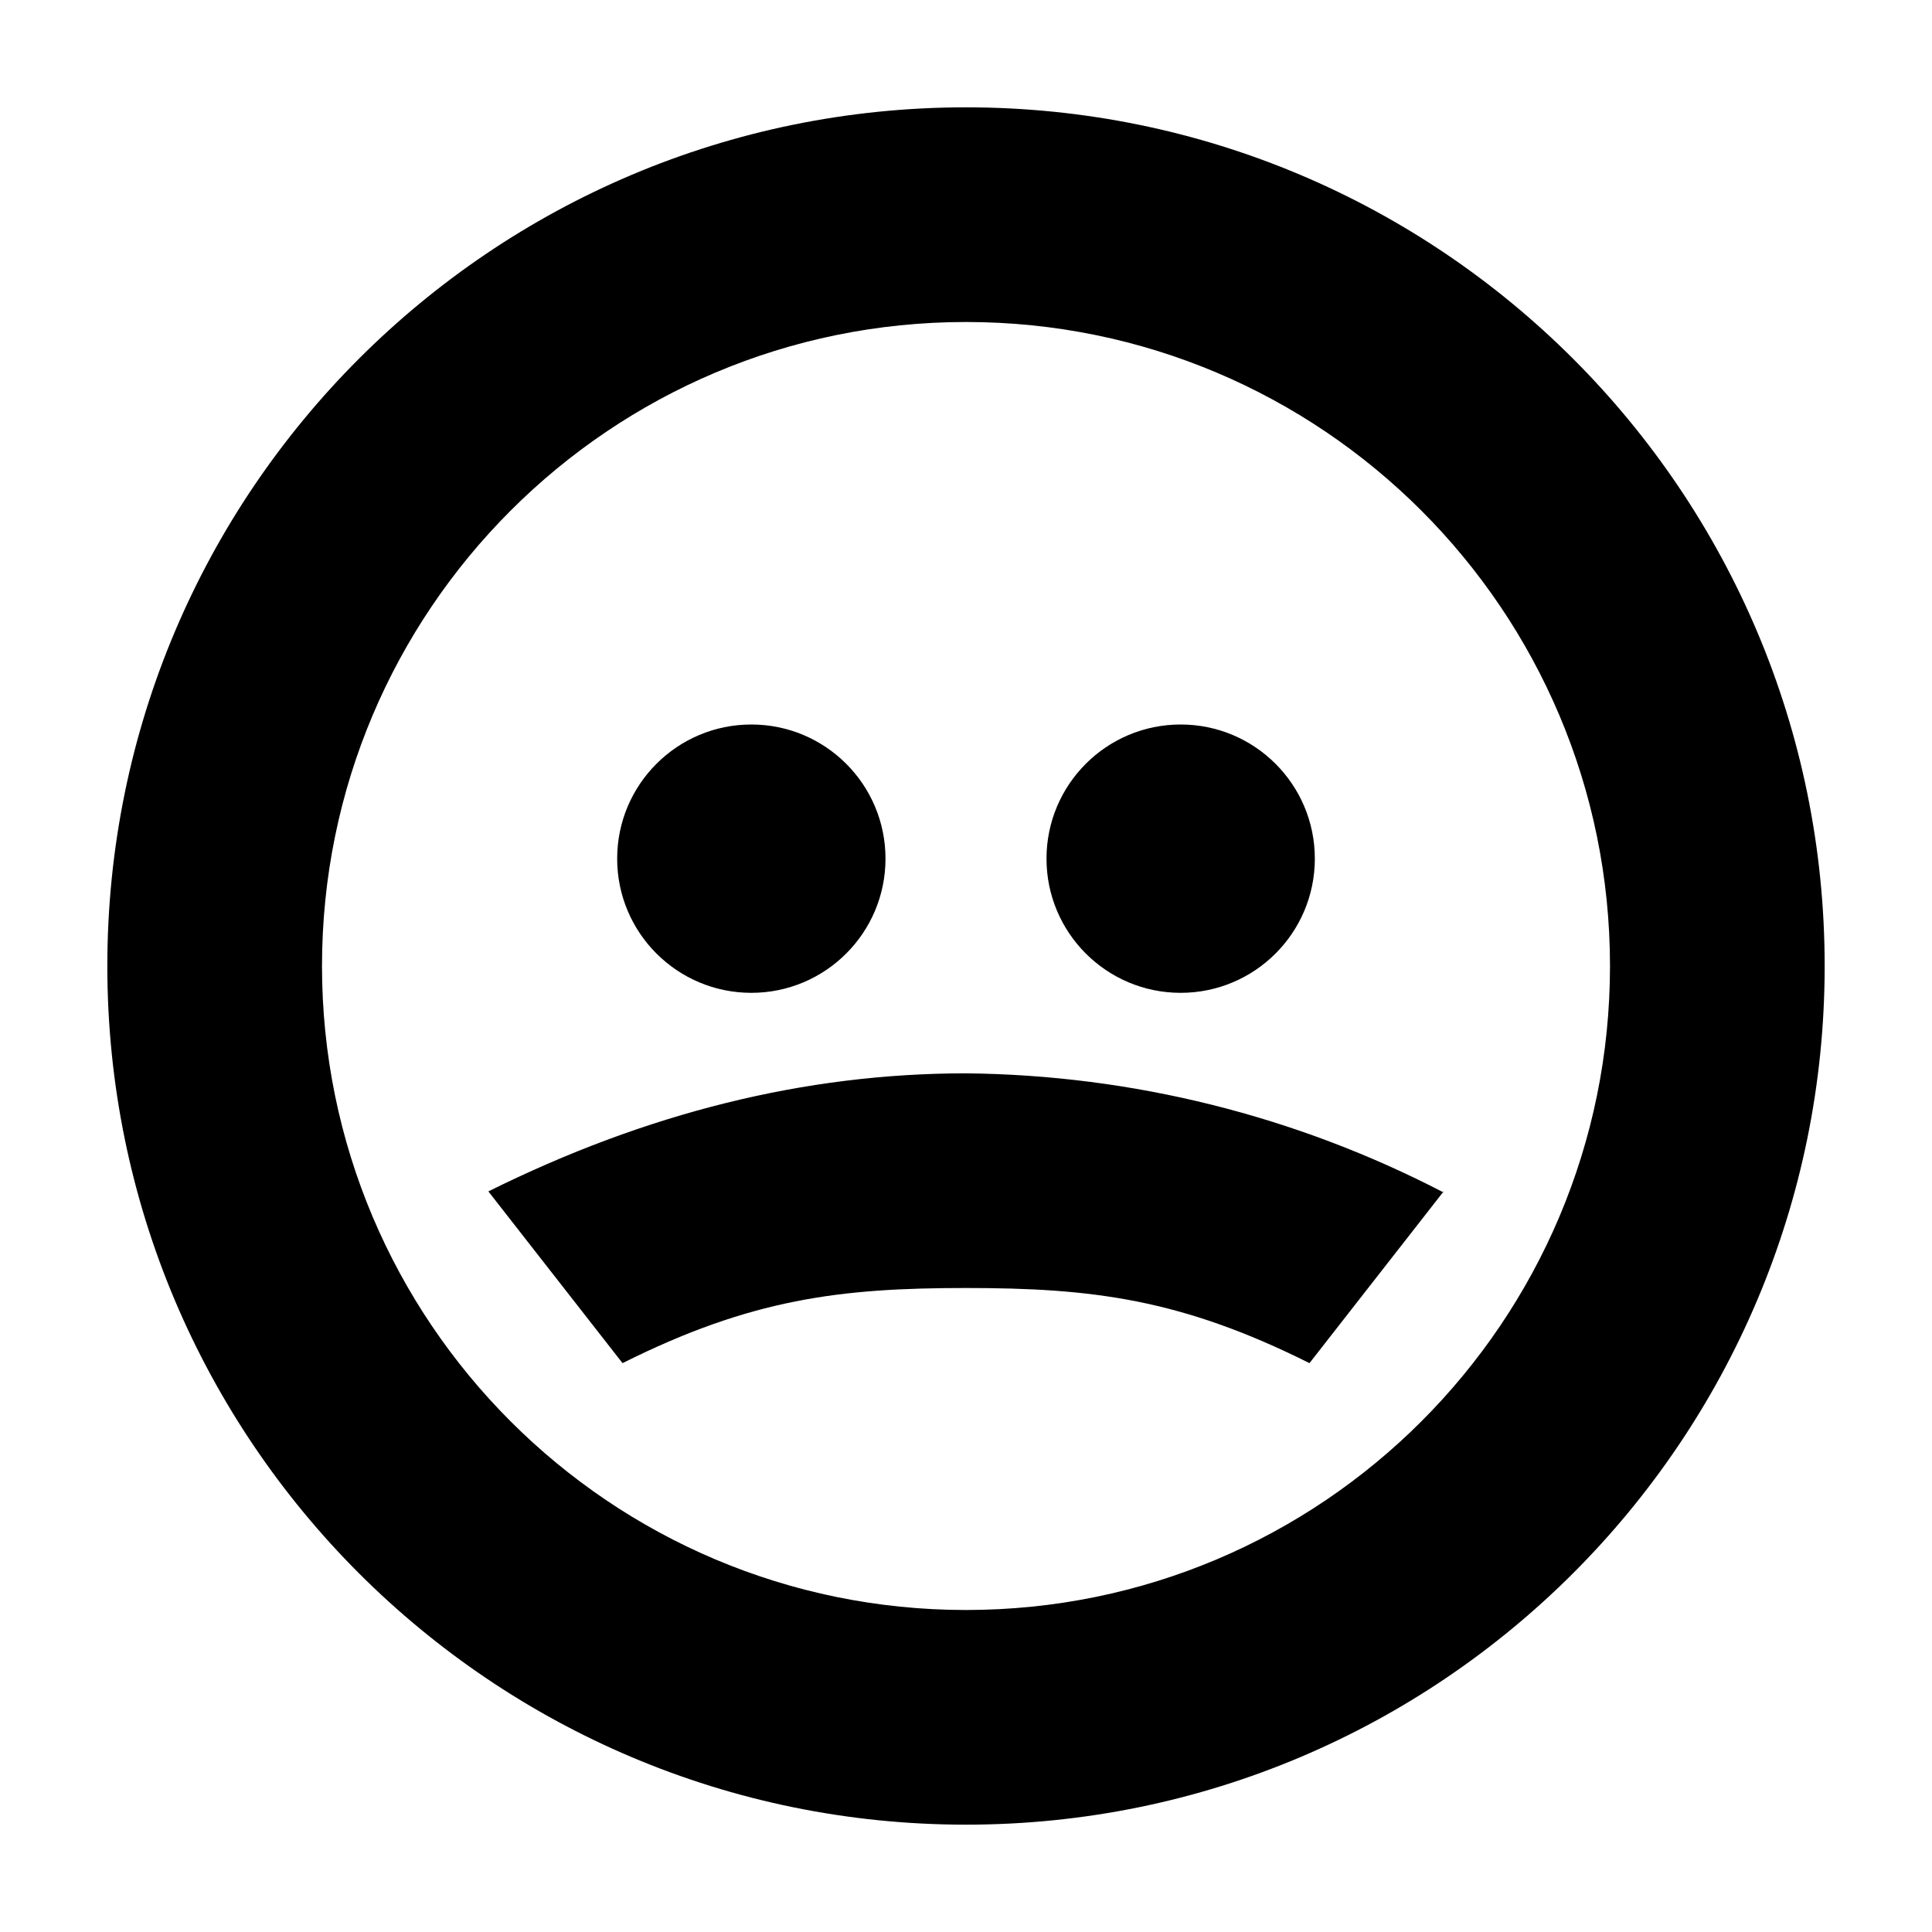
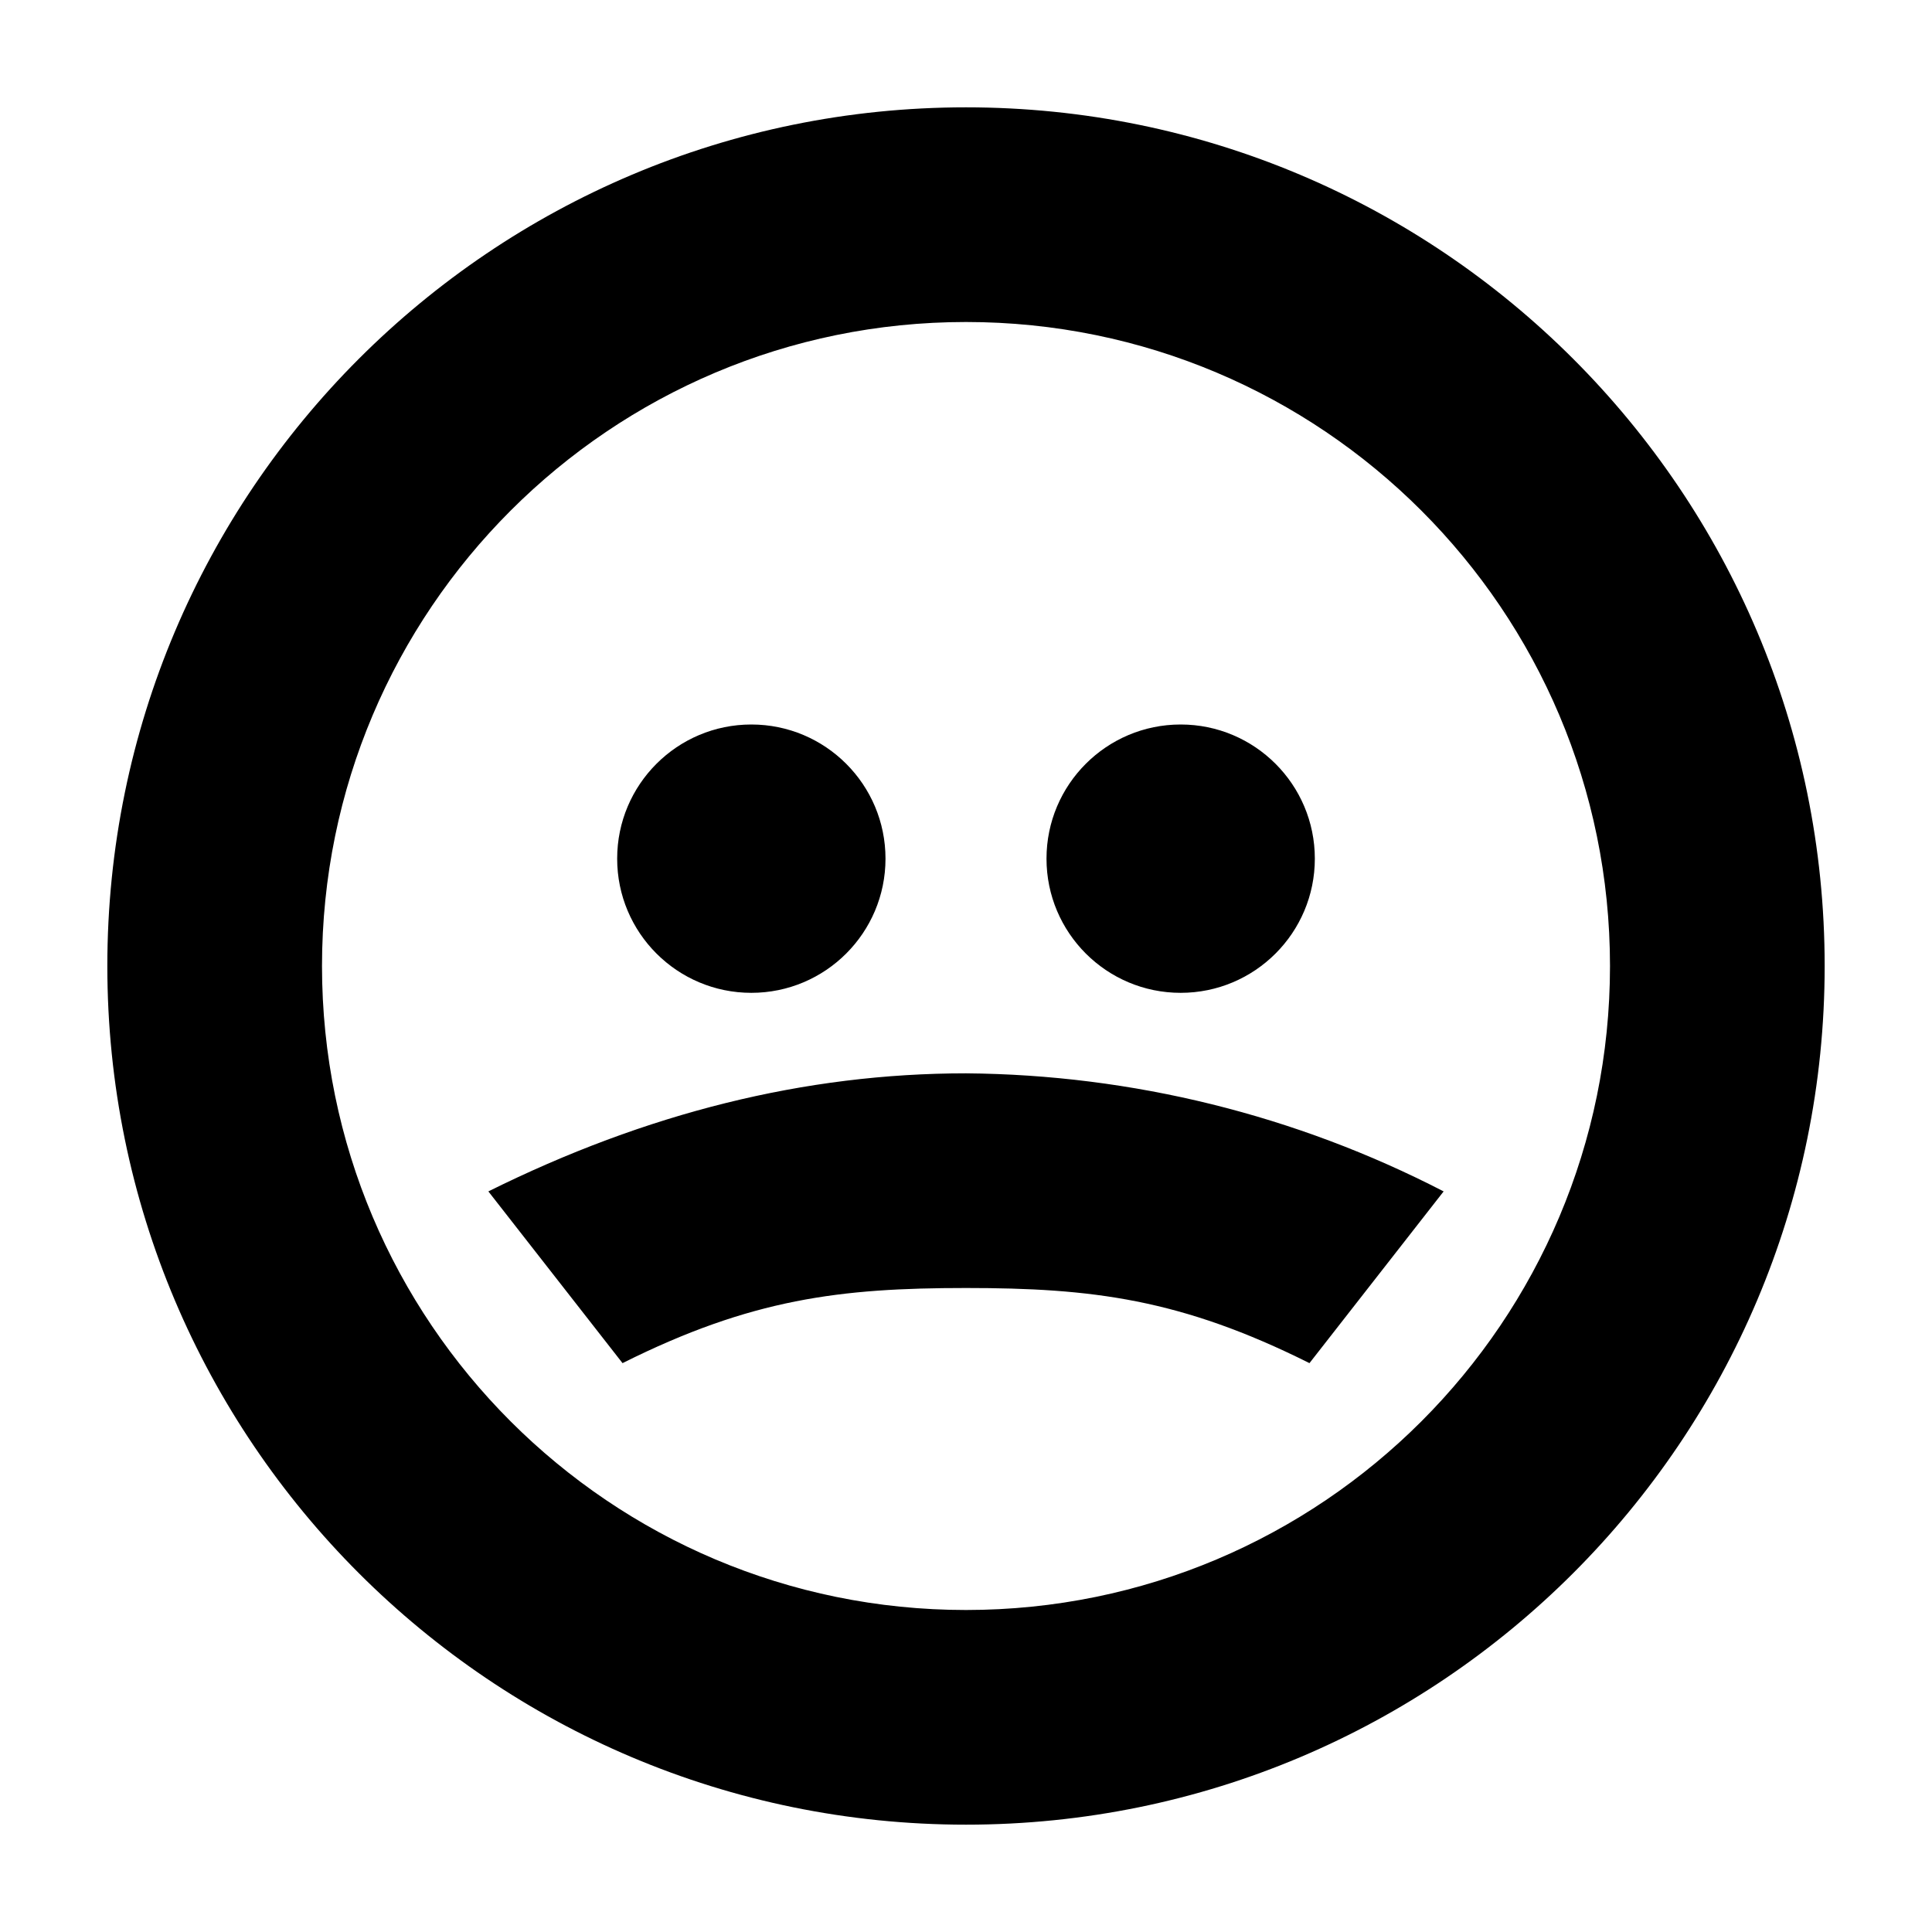
<svg aria-hidden="true" class="svg-icon iconFaceSad" width="18" height="18" viewBox="0 0 18 18">
-   <path d="M9 15A6 6 0 1 0 9 3a6 6 0 0 0 0 12zm0 2A8 8 0 1 1 9 1a8 8 0 0 1 0 16zm2-7.75a1.25 1.25 0 1 0 0-2.5 1.25 1.25 0 0 0 0 2.5zm2.45 1.86A9.87 9.87 0 0 0 9 10c-1.5 0-2.98.37-4.45 1.1l1.25 1.6C7 12.1 7.83 12 9 12c1.17 0 2 .1 3.2.7l1.25-1.6zM7 9.25a1.25 1.25 0 1 0 0-2.5 1.25 1.25 0 0 0 0 2.5z" />
+   <path d="M9 17A8 8 0 1 1 9 1a8 8 0 0 1 0 16zm0-2A6 6 0 1 0 9 3a6 6 0 0 0 0 12zm3.25-7a1.25 1.25 0 1 1-2.5 0 1.25 1.25 0 0 1 2.5 0zm1.2 3.1A9.87 9.87 0 0 0 9 10c-1.5 0-2.98.37-4.45 1.1l1.25 1.6C7 12.1 7.83 12 9 12c1.17 0 2 .1 3.2.7l1.25-1.6zM8.25 8a1.25 1.25 0 1 1-2.5 0 1.25 1.25 0 0 1 2.5 0z" />
</svg>
